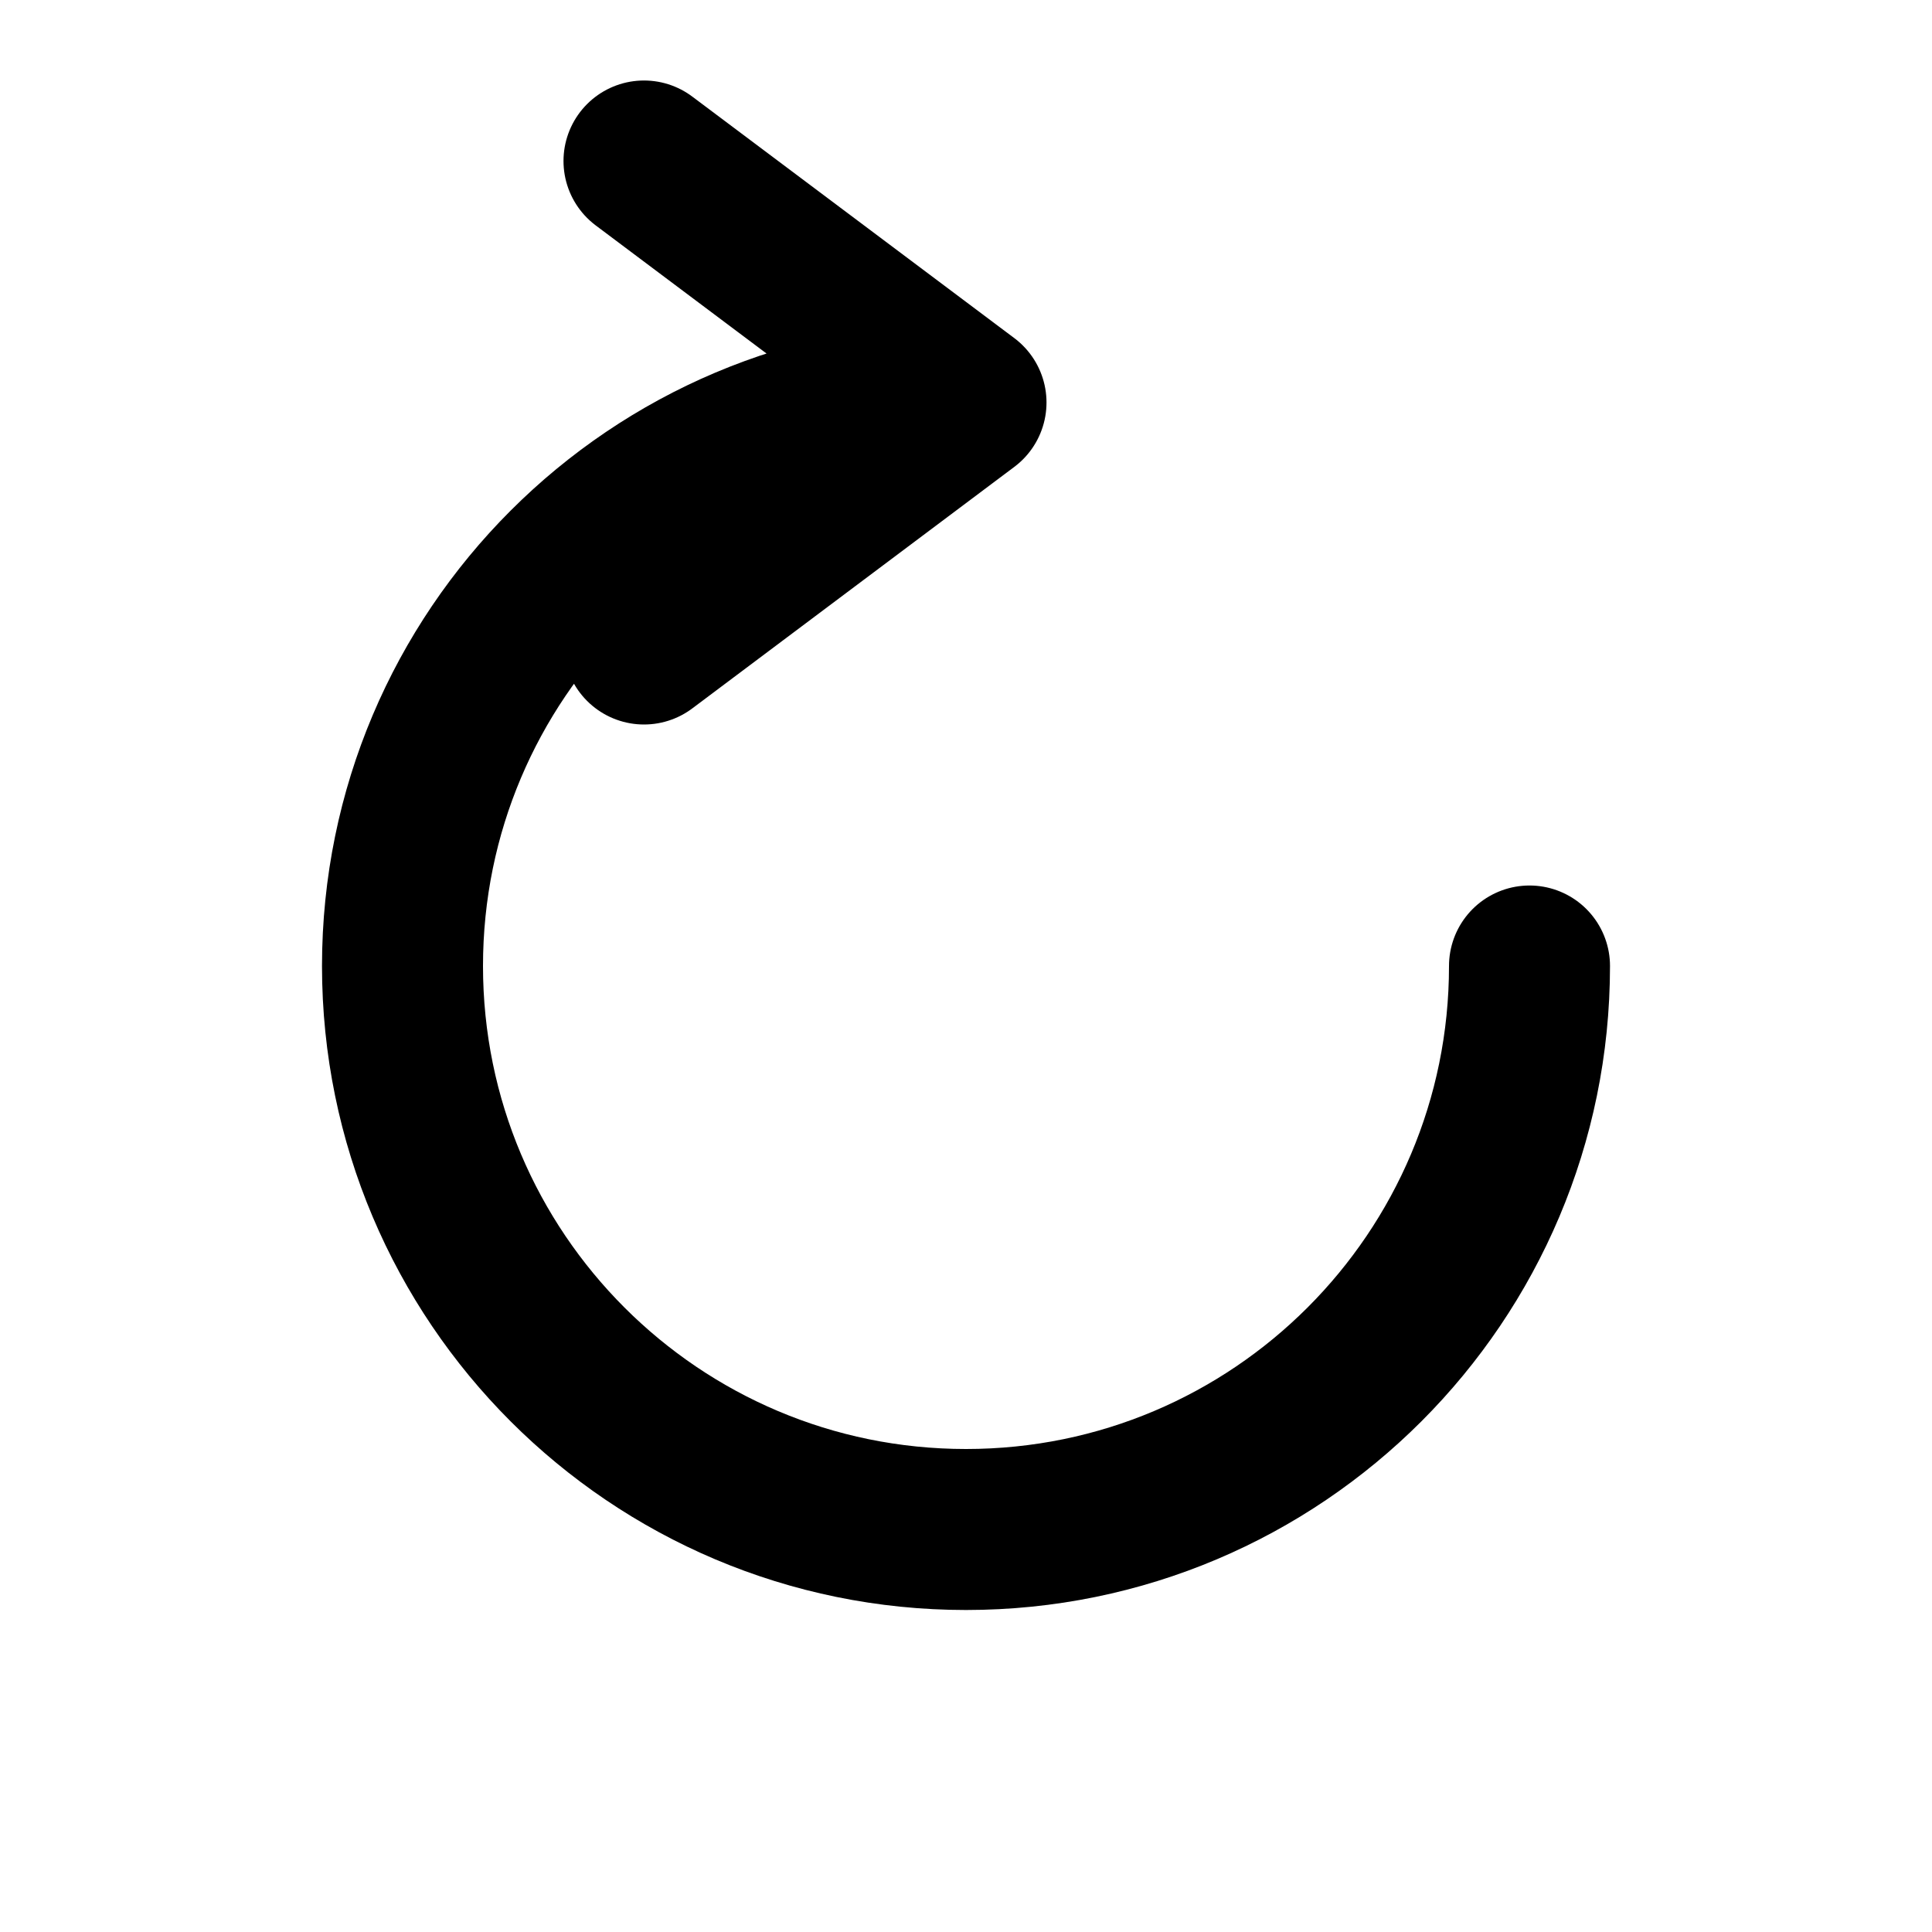
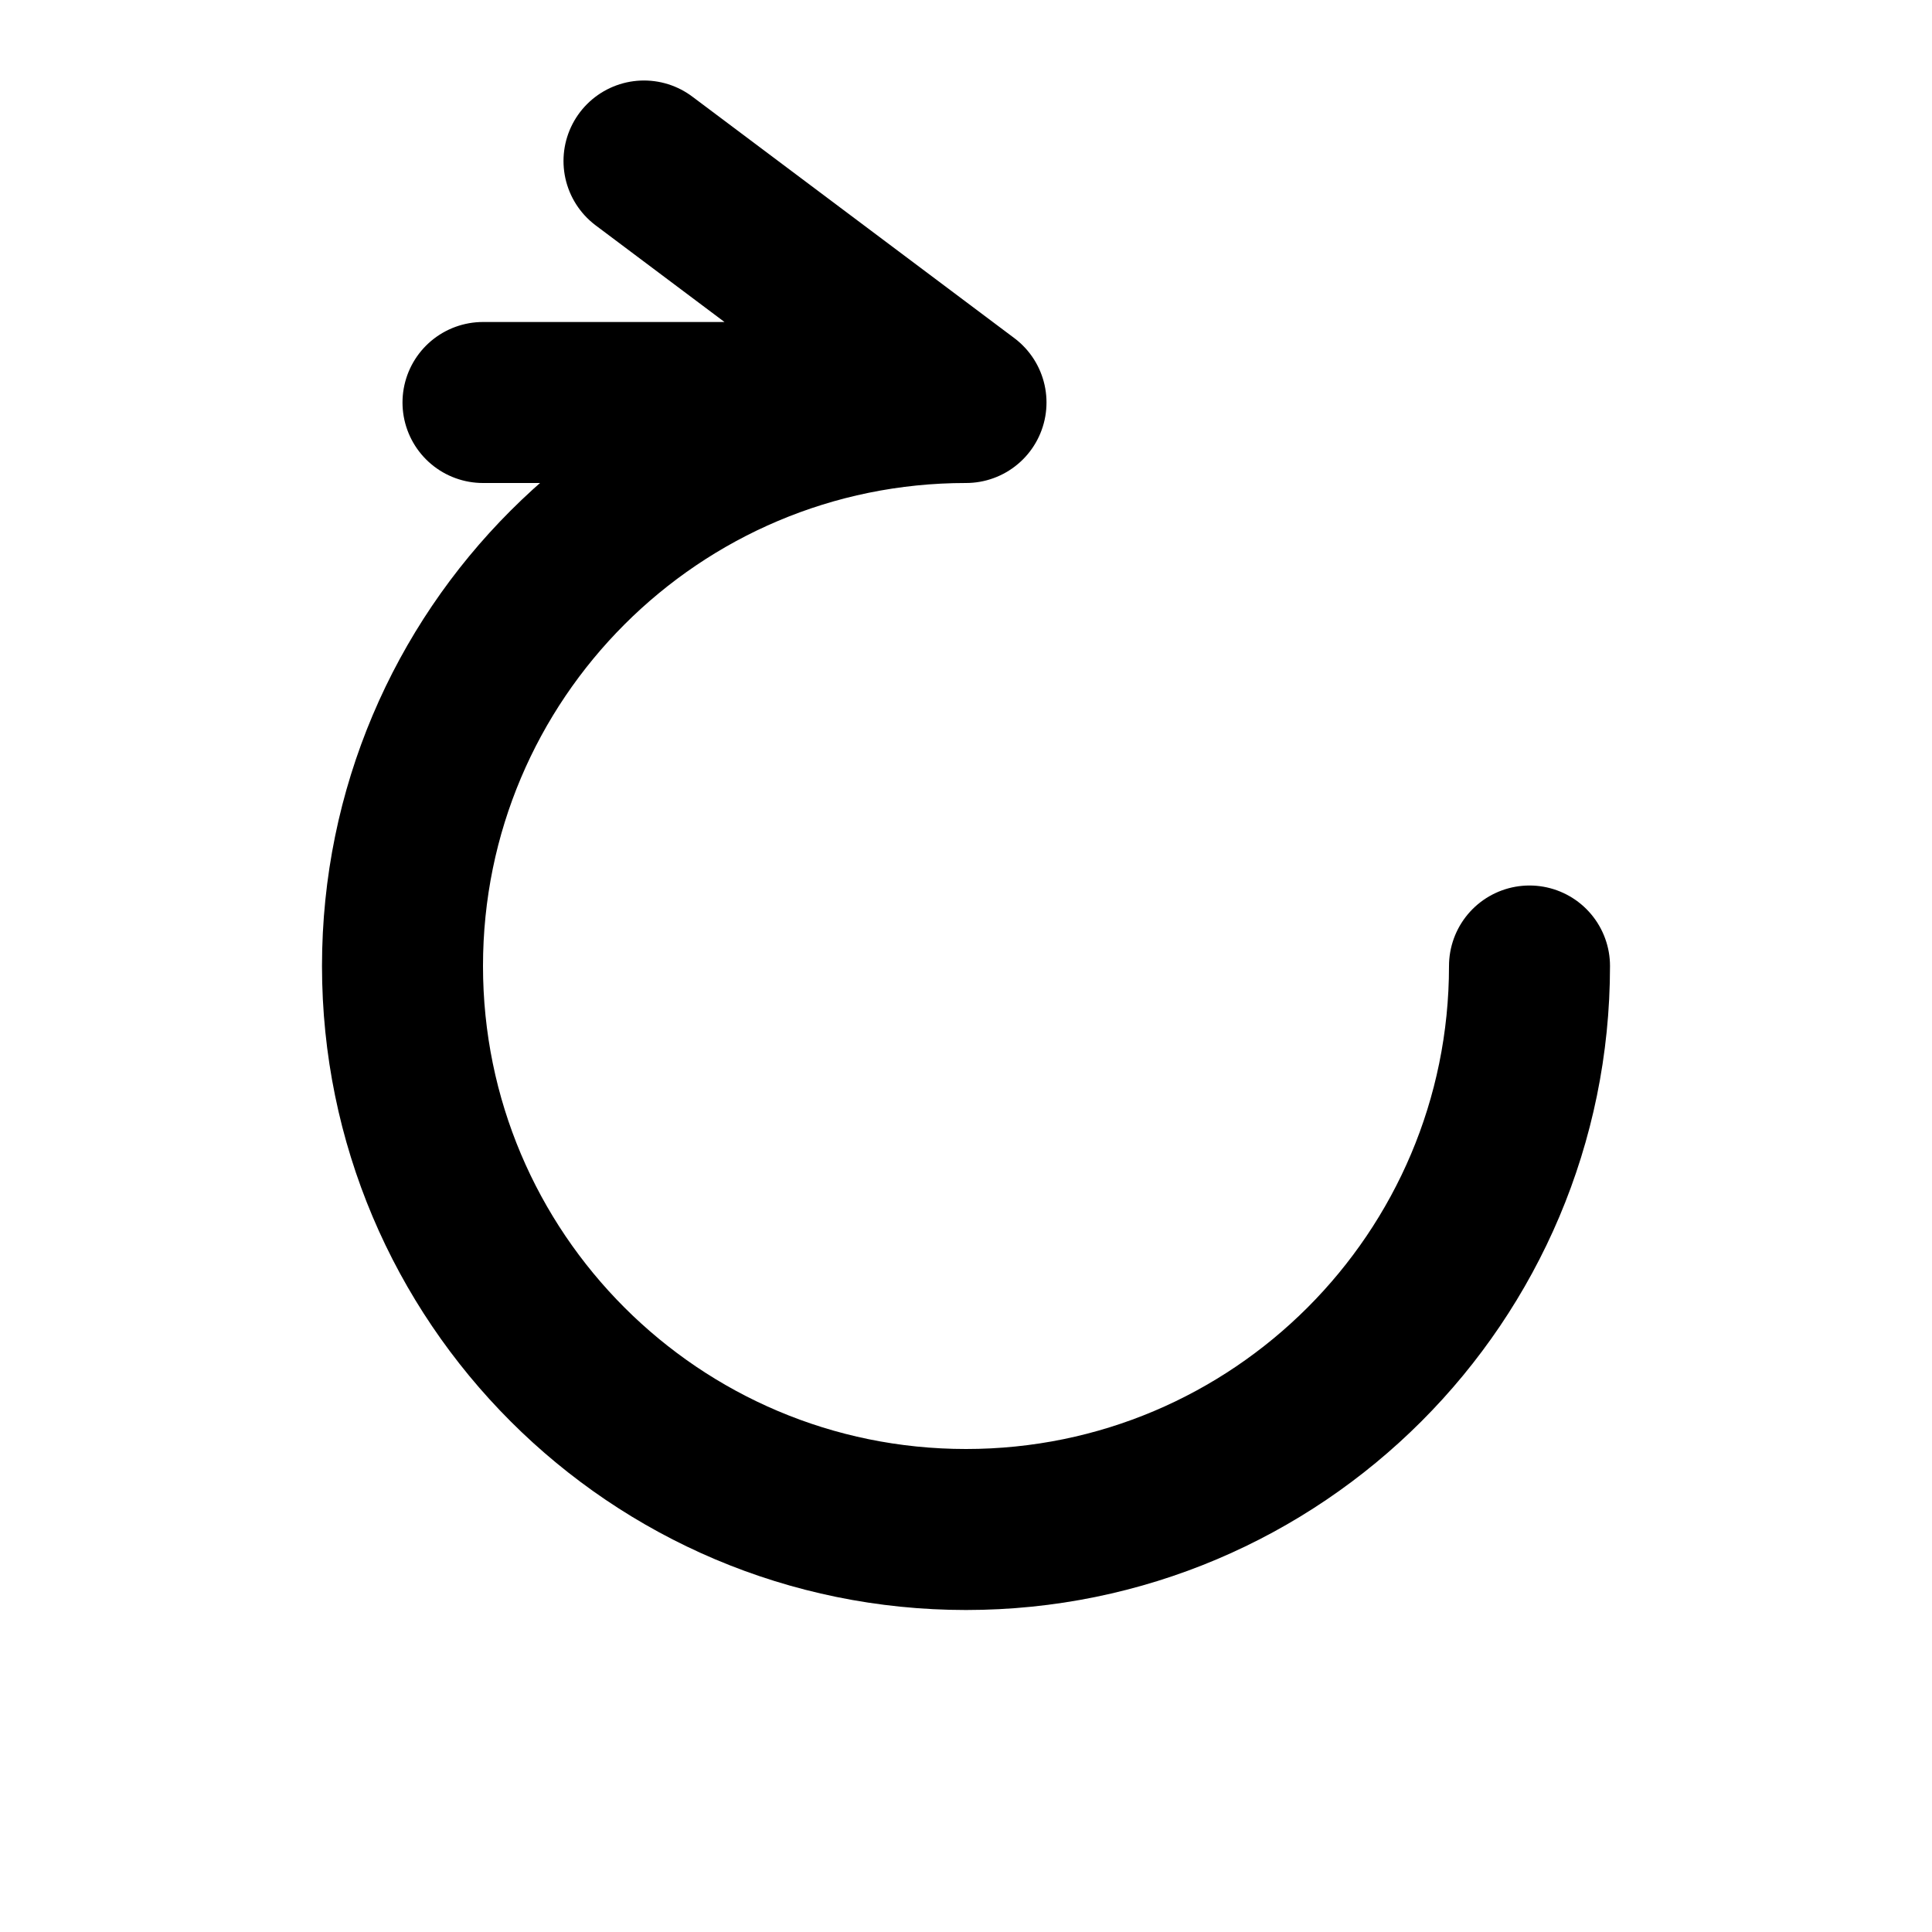
<svg xmlns="http://www.w3.org/2000/svg" viewBox="0 0 24 24">
-   <path d="M19 12 A7 7 0 1 1 12 5 M8 2 L12 5 M8 8 L12 5" fill="none" stroke="currentColor" stroke-width="2" stroke-linecap="round" stroke-linejoin="round" />
+   <path d="M19 12 A7 7 0 1 1 12 5 M8 2 L12 5 M6 5 L12 5" fill="none" stroke="currentColor" stroke-width="2" stroke-linecap="round" stroke-linejoin="round" />
</svg>
